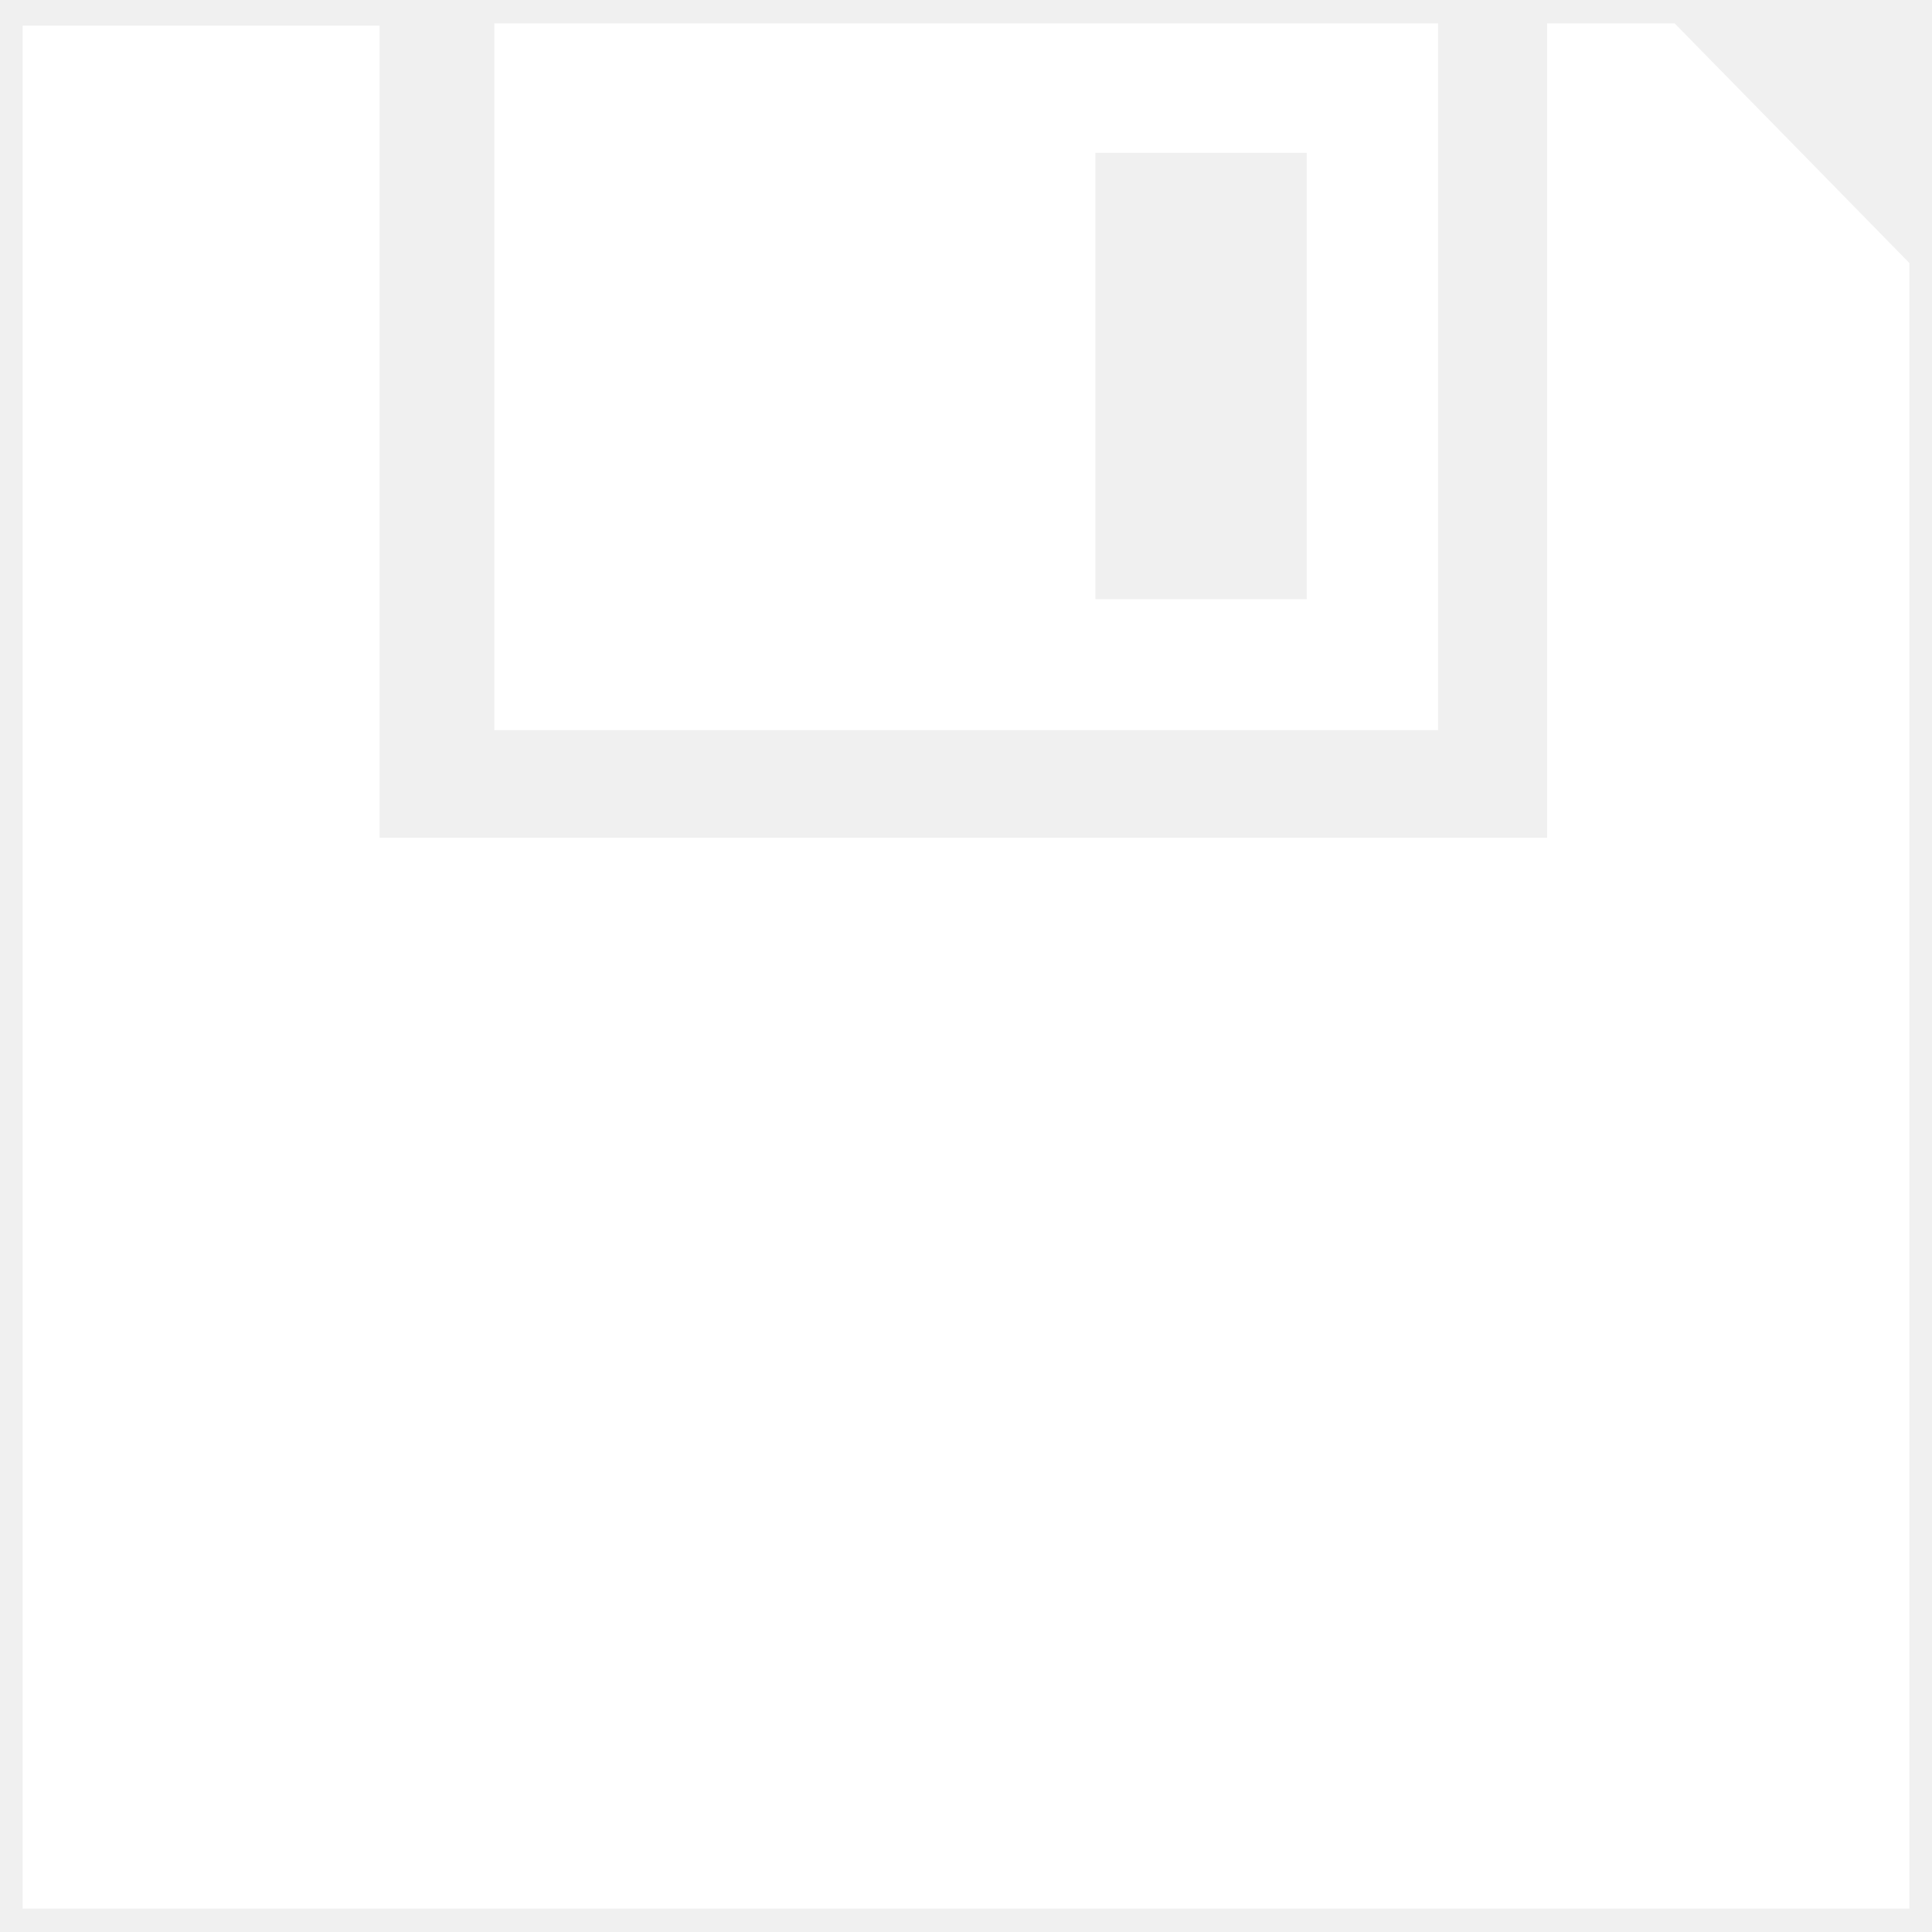
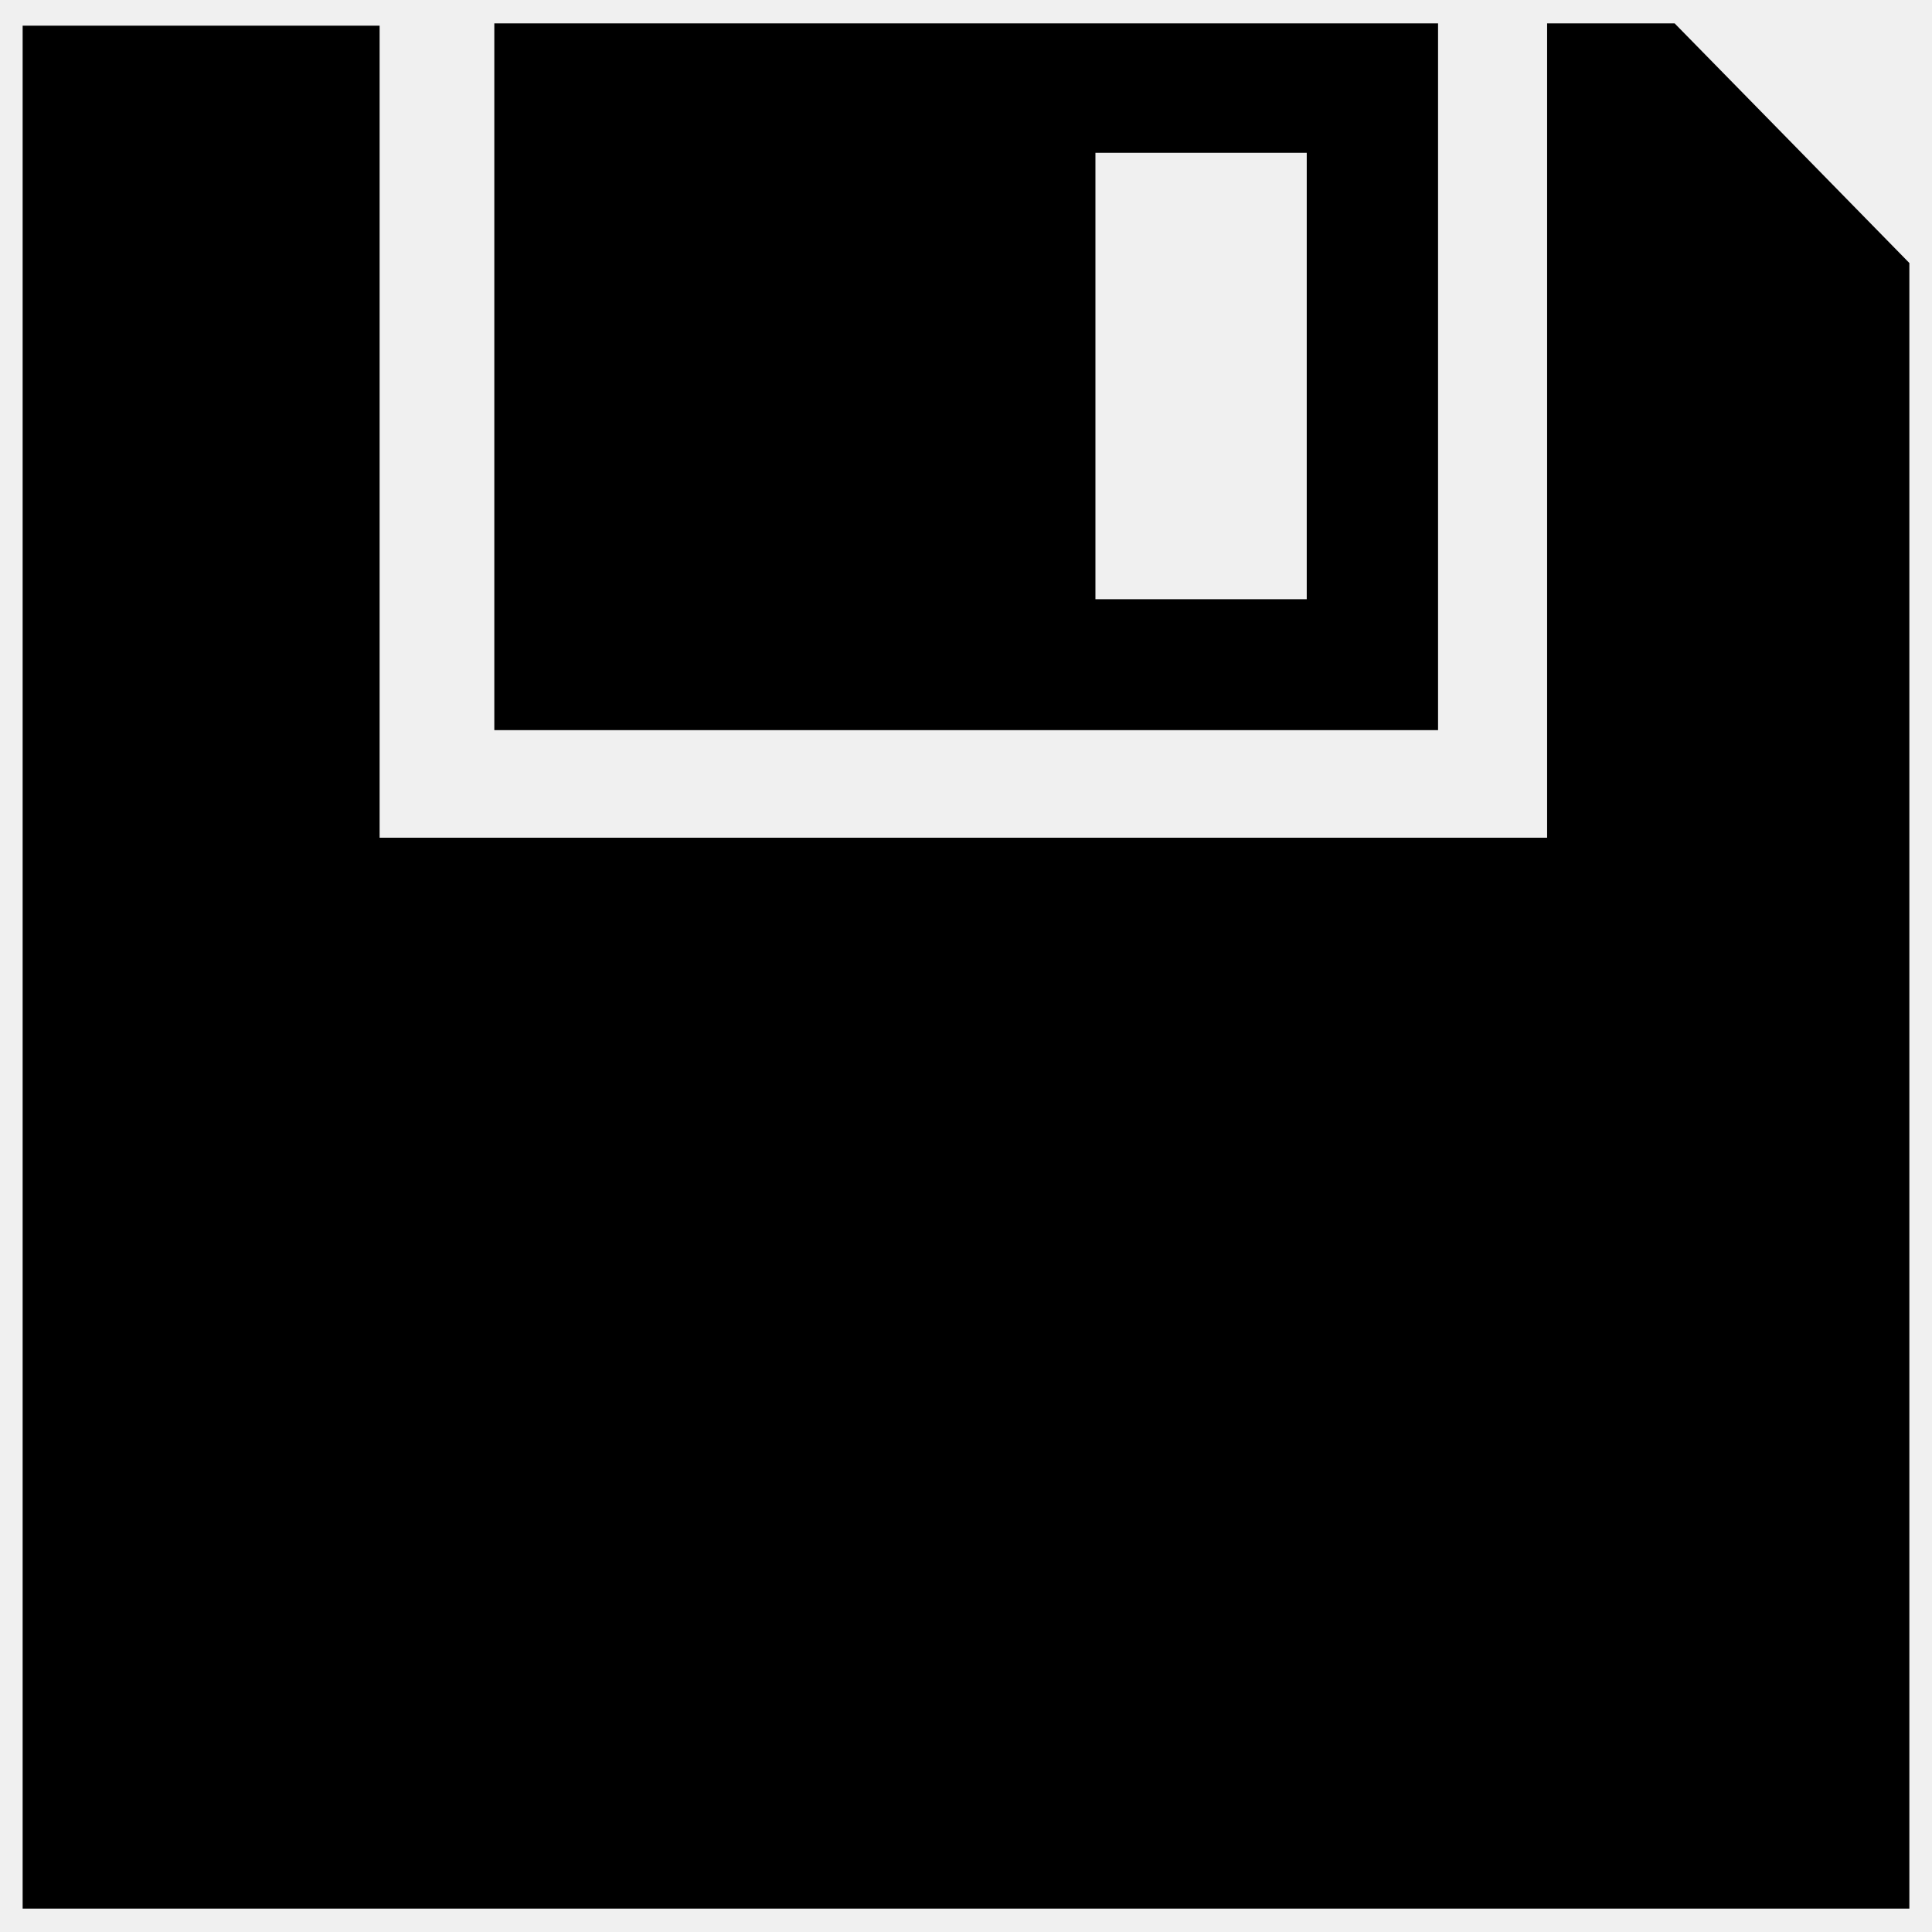
<svg xmlns="http://www.w3.org/2000/svg" version="1.1" id="Layer_x5F_1" x="0px" y="0px" viewBox="0 0 512 512" style="enable-background:new 0 0 512 512;" xml:space="preserve">
  <style type="text/css">
- 	.st0{fill:#ffffff;}
+ 	.st0{fill:#000000;}
</style>
  <g>
    <path class="st0" d="M100.6,222c104.9,0,205.9,0,309.4,0c0-72.3,0-143.4,0-215.8c12.7,0,22.8,0,33.8,0c19.6,20,40,40.8,62.2,63.5   c0,142.8,0,288.7,0,436.1c-166.9,0-332.8,0-500,0C6,339.5,6,174.1,6,6.8c30.5,0,61.2,0,94.6,0C100.6,77.3,100.6,148.4,100.6,222z" />
    <path class="st0" d="M381.1,6.2c0,62.8,0,124.2,0,187.3c-83.2,0-165.9,0-250.1,0c0-62.2,0-124.1,0-187.3   C214.1,6.2,296.3,6.2,381.1,6.2z M290.3,40.5c0,41.2,0,79.6,0,118.3c19.8,0,38,0,56,0c0-40.5,0-78.9,0-118.3   C327,40.5,309.3,40.5,290.3,40.5z" />
  </g>
</svg>
